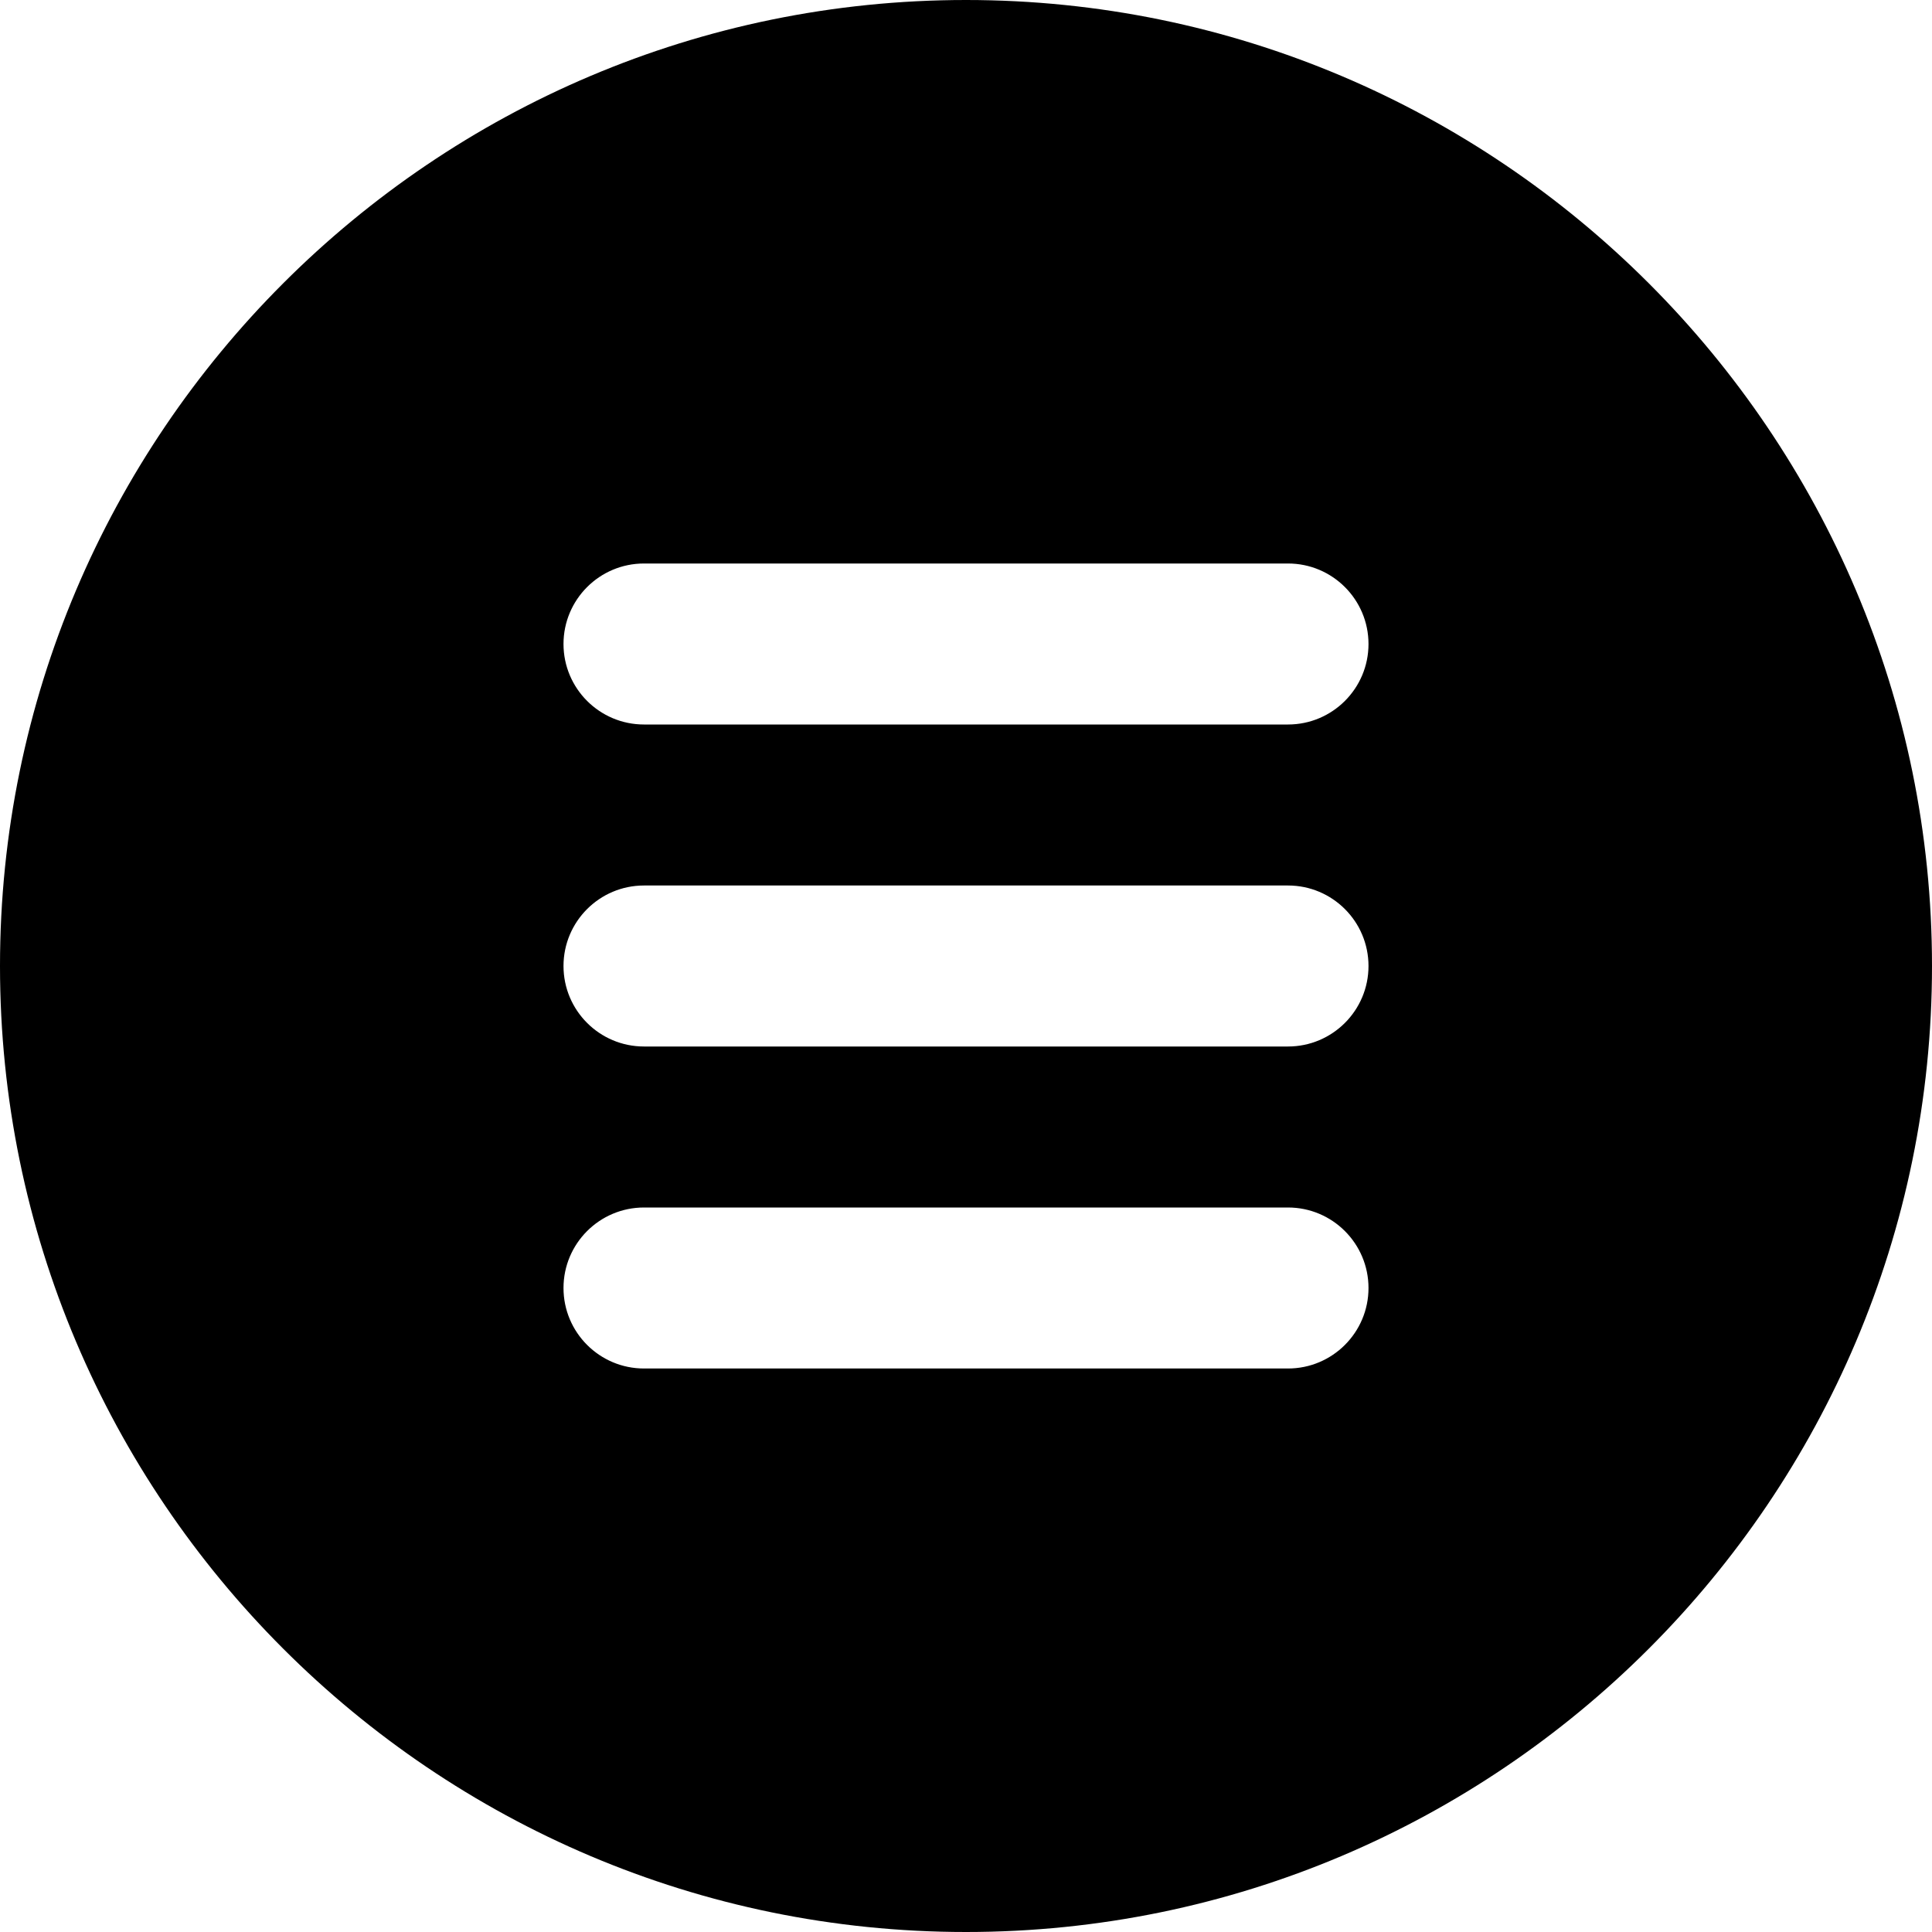
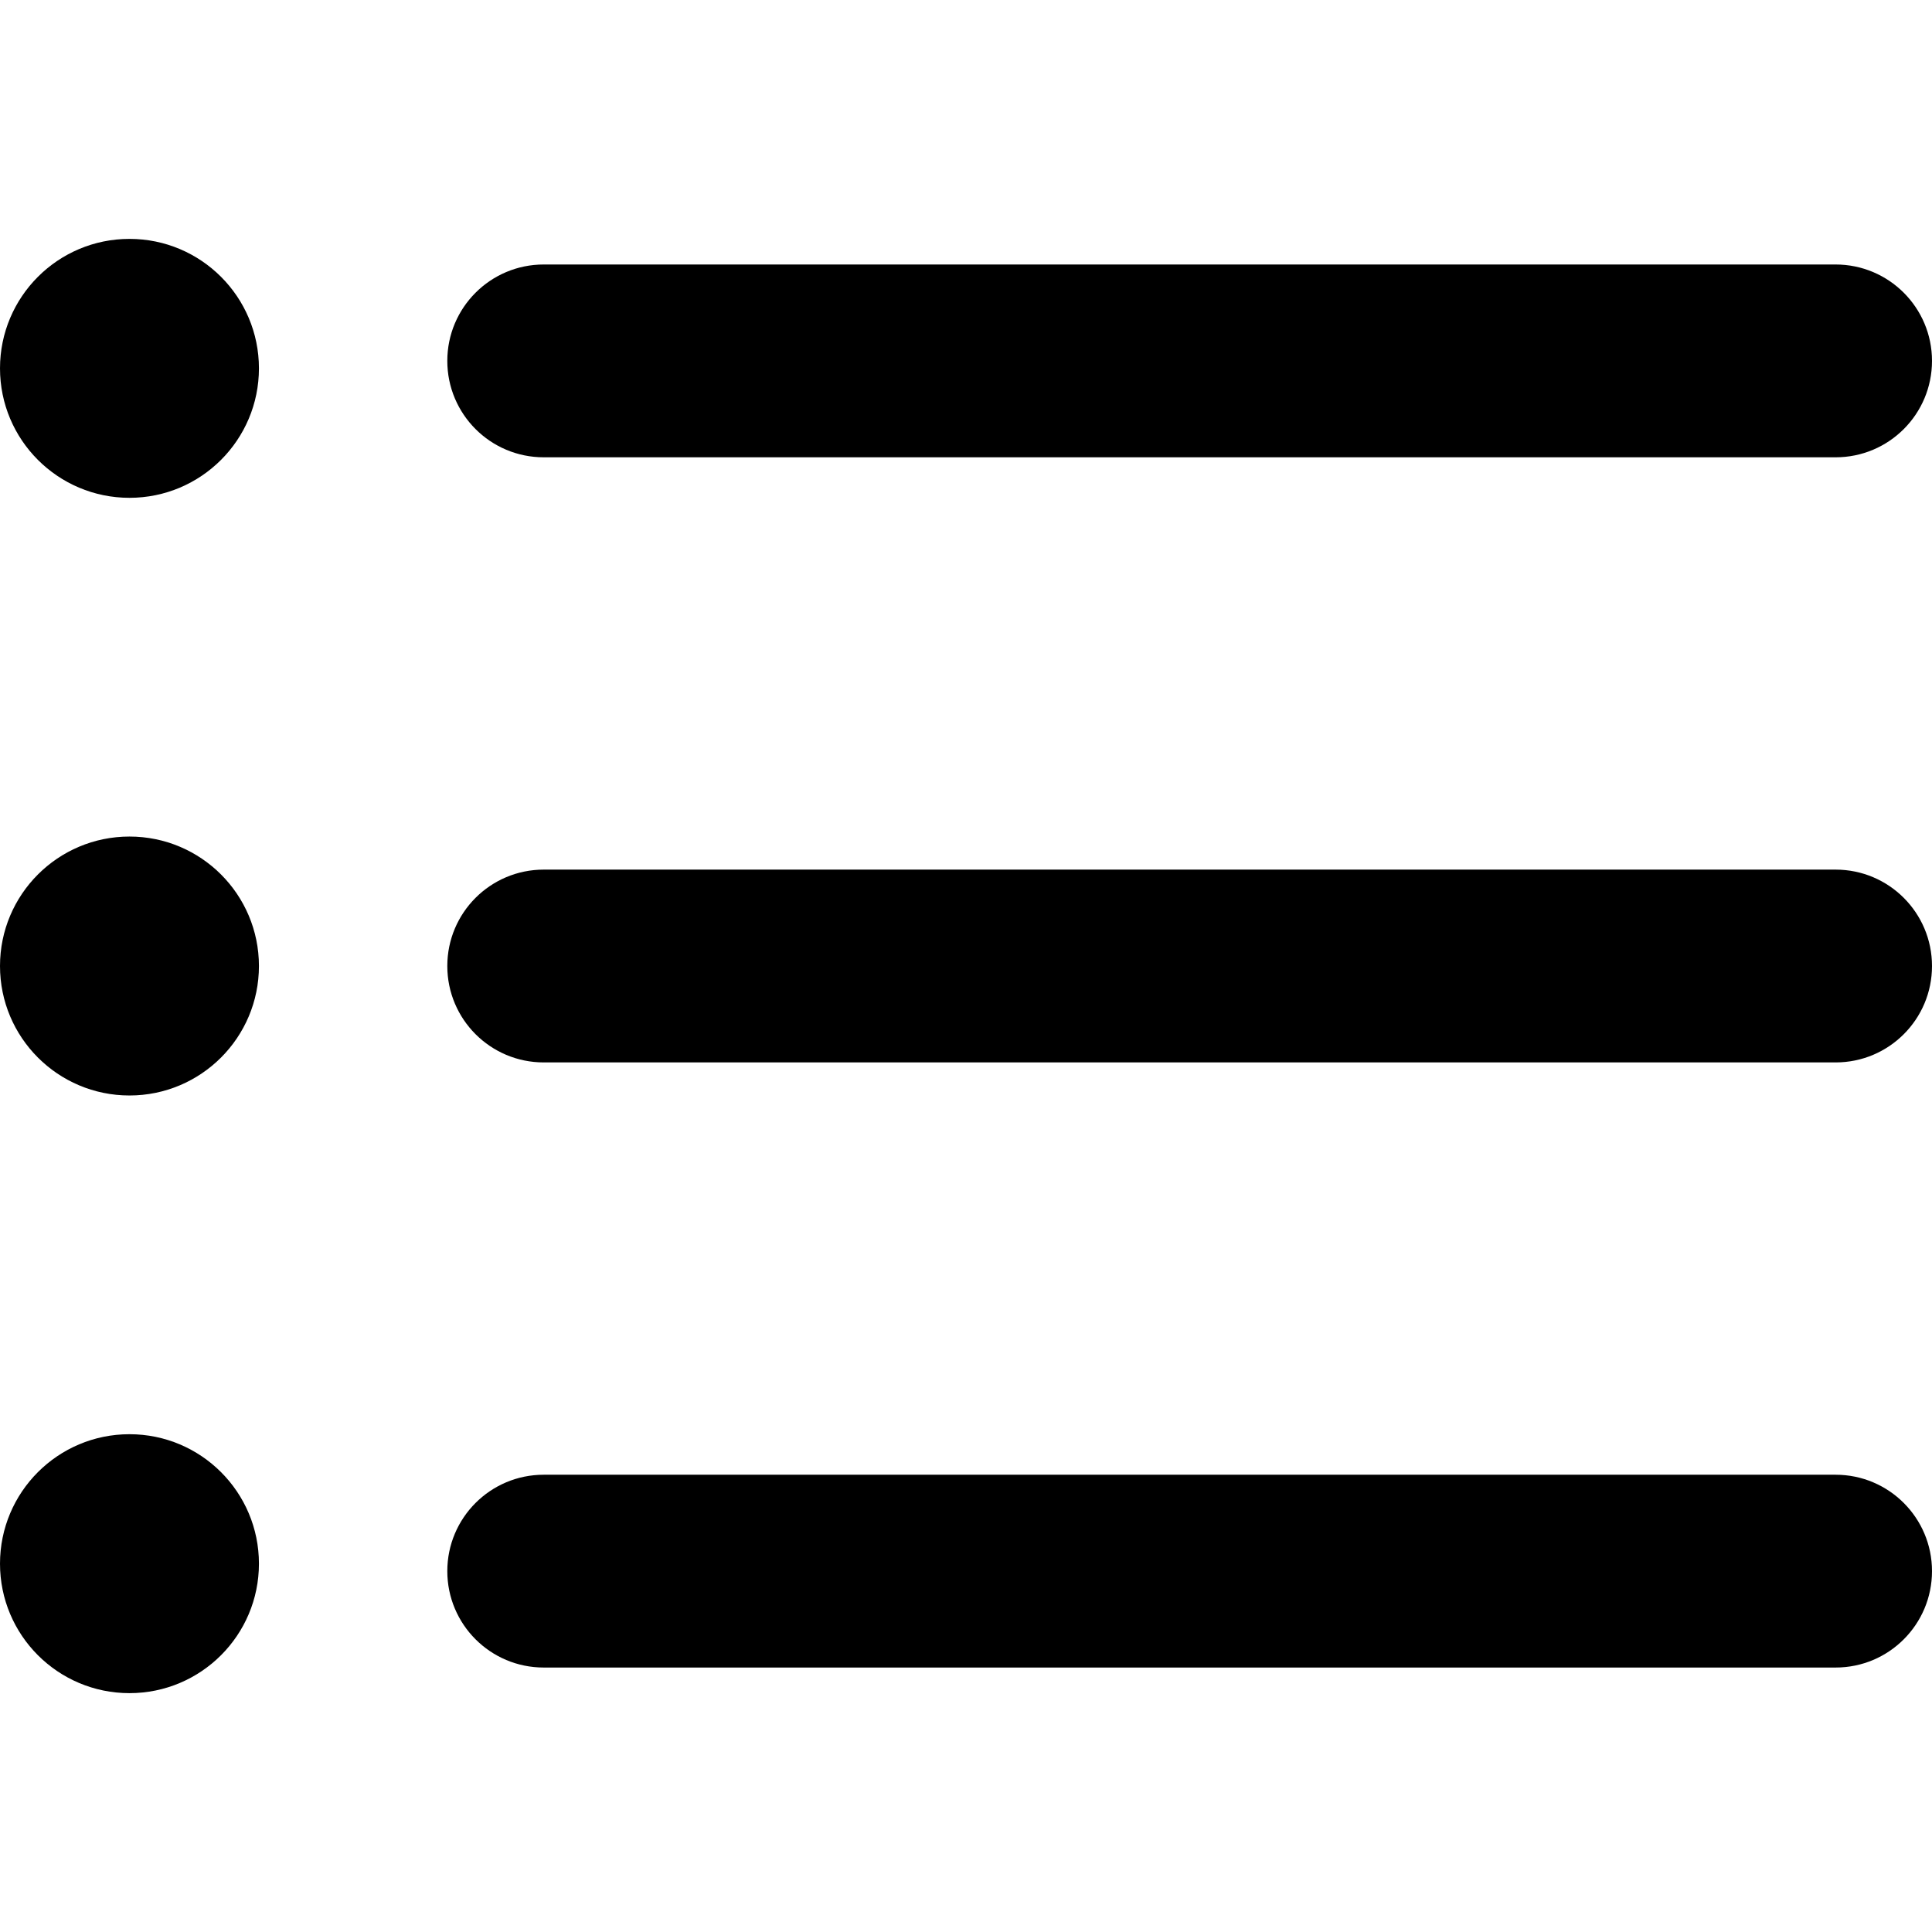
- <svg xmlns="http://www.w3.org/2000/svg" id="bold" enable-background="new 0 0 24 24" height="512" viewBox="0 0 24 24" width="512">
-   <path d="m12 0c-6.617 0-12 5.383-12 12s5.383 12 12 12 12-5.383 12-12-5.383-12-12-12zm4 17h-8c-.552 0-1-.448-1-1s.448-1 1-1h8c.552 0 1 .448 1 1s-.448 1-1 1zm0-4h-8c-.552 0-1-.448-1-1s.448-1 1-1h8c.552 0 1 .448 1 1s-.448 1-1 1zm0-4h-8c-.552 0-1-.448-1-1s.448-1 1-1h8c.552 0 1 .448 1 1s-.448 1-1 1z" />
+ <svg xmlns="http://www.w3.org/2000/svg" version="1.1" id="Capa_1" x="0px" y="0px" viewBox="0 0 60.123 60.123" style="enable-background:new 0 0 60.123 60.123;" xml:space="preserve">
+   <g>
+     <path d="M57.124,51.893H16.92c-1.657,0-3-1.343-3-3s1.343-3,3-3h40.203c1.657,0,3,1.343,3,3S58.781,51.893,57.124,51.893z" />
+     <path d="M57.124,33.062H16.92c-1.657,0-3-1.343-3-3s1.343-3,3-3h40.203c1.657,0,3,1.343,3,3   C60.124,31.719,58.781,33.062,57.124,33.062z" />
+     <path d="M57.124,14.231H16.92c-1.657,0-3-1.343-3-3s1.343-3,3-3h40.203c1.657,0,3,1.343,3,3S58.781,14.231,57.124,14.231z" />
+     <circle cx="4.029" cy="11.463" r="4.029" />
+     <circle cx="4.029" cy="30.062" r="4.029" />
+     <circle cx="4.029" cy="48.661" r="4.029" />
+   </g>
+   <g>
+ </g>
+   <g>
+ </g>
+   <g>
+ </g>
+   <g>
+ </g>
+   <g>
+ </g>
+   <g>
+ </g>
+   <g>
+ </g>
+   <g>
+ </g>
+   <g>
+ </g>
+   <g>
+ </g>
+   <g>
+ </g>
+   <g>
+ </g>
+   <g>
+ </g>
+   <g>
+ </g>
+   <g>
+ </g>
</svg>
